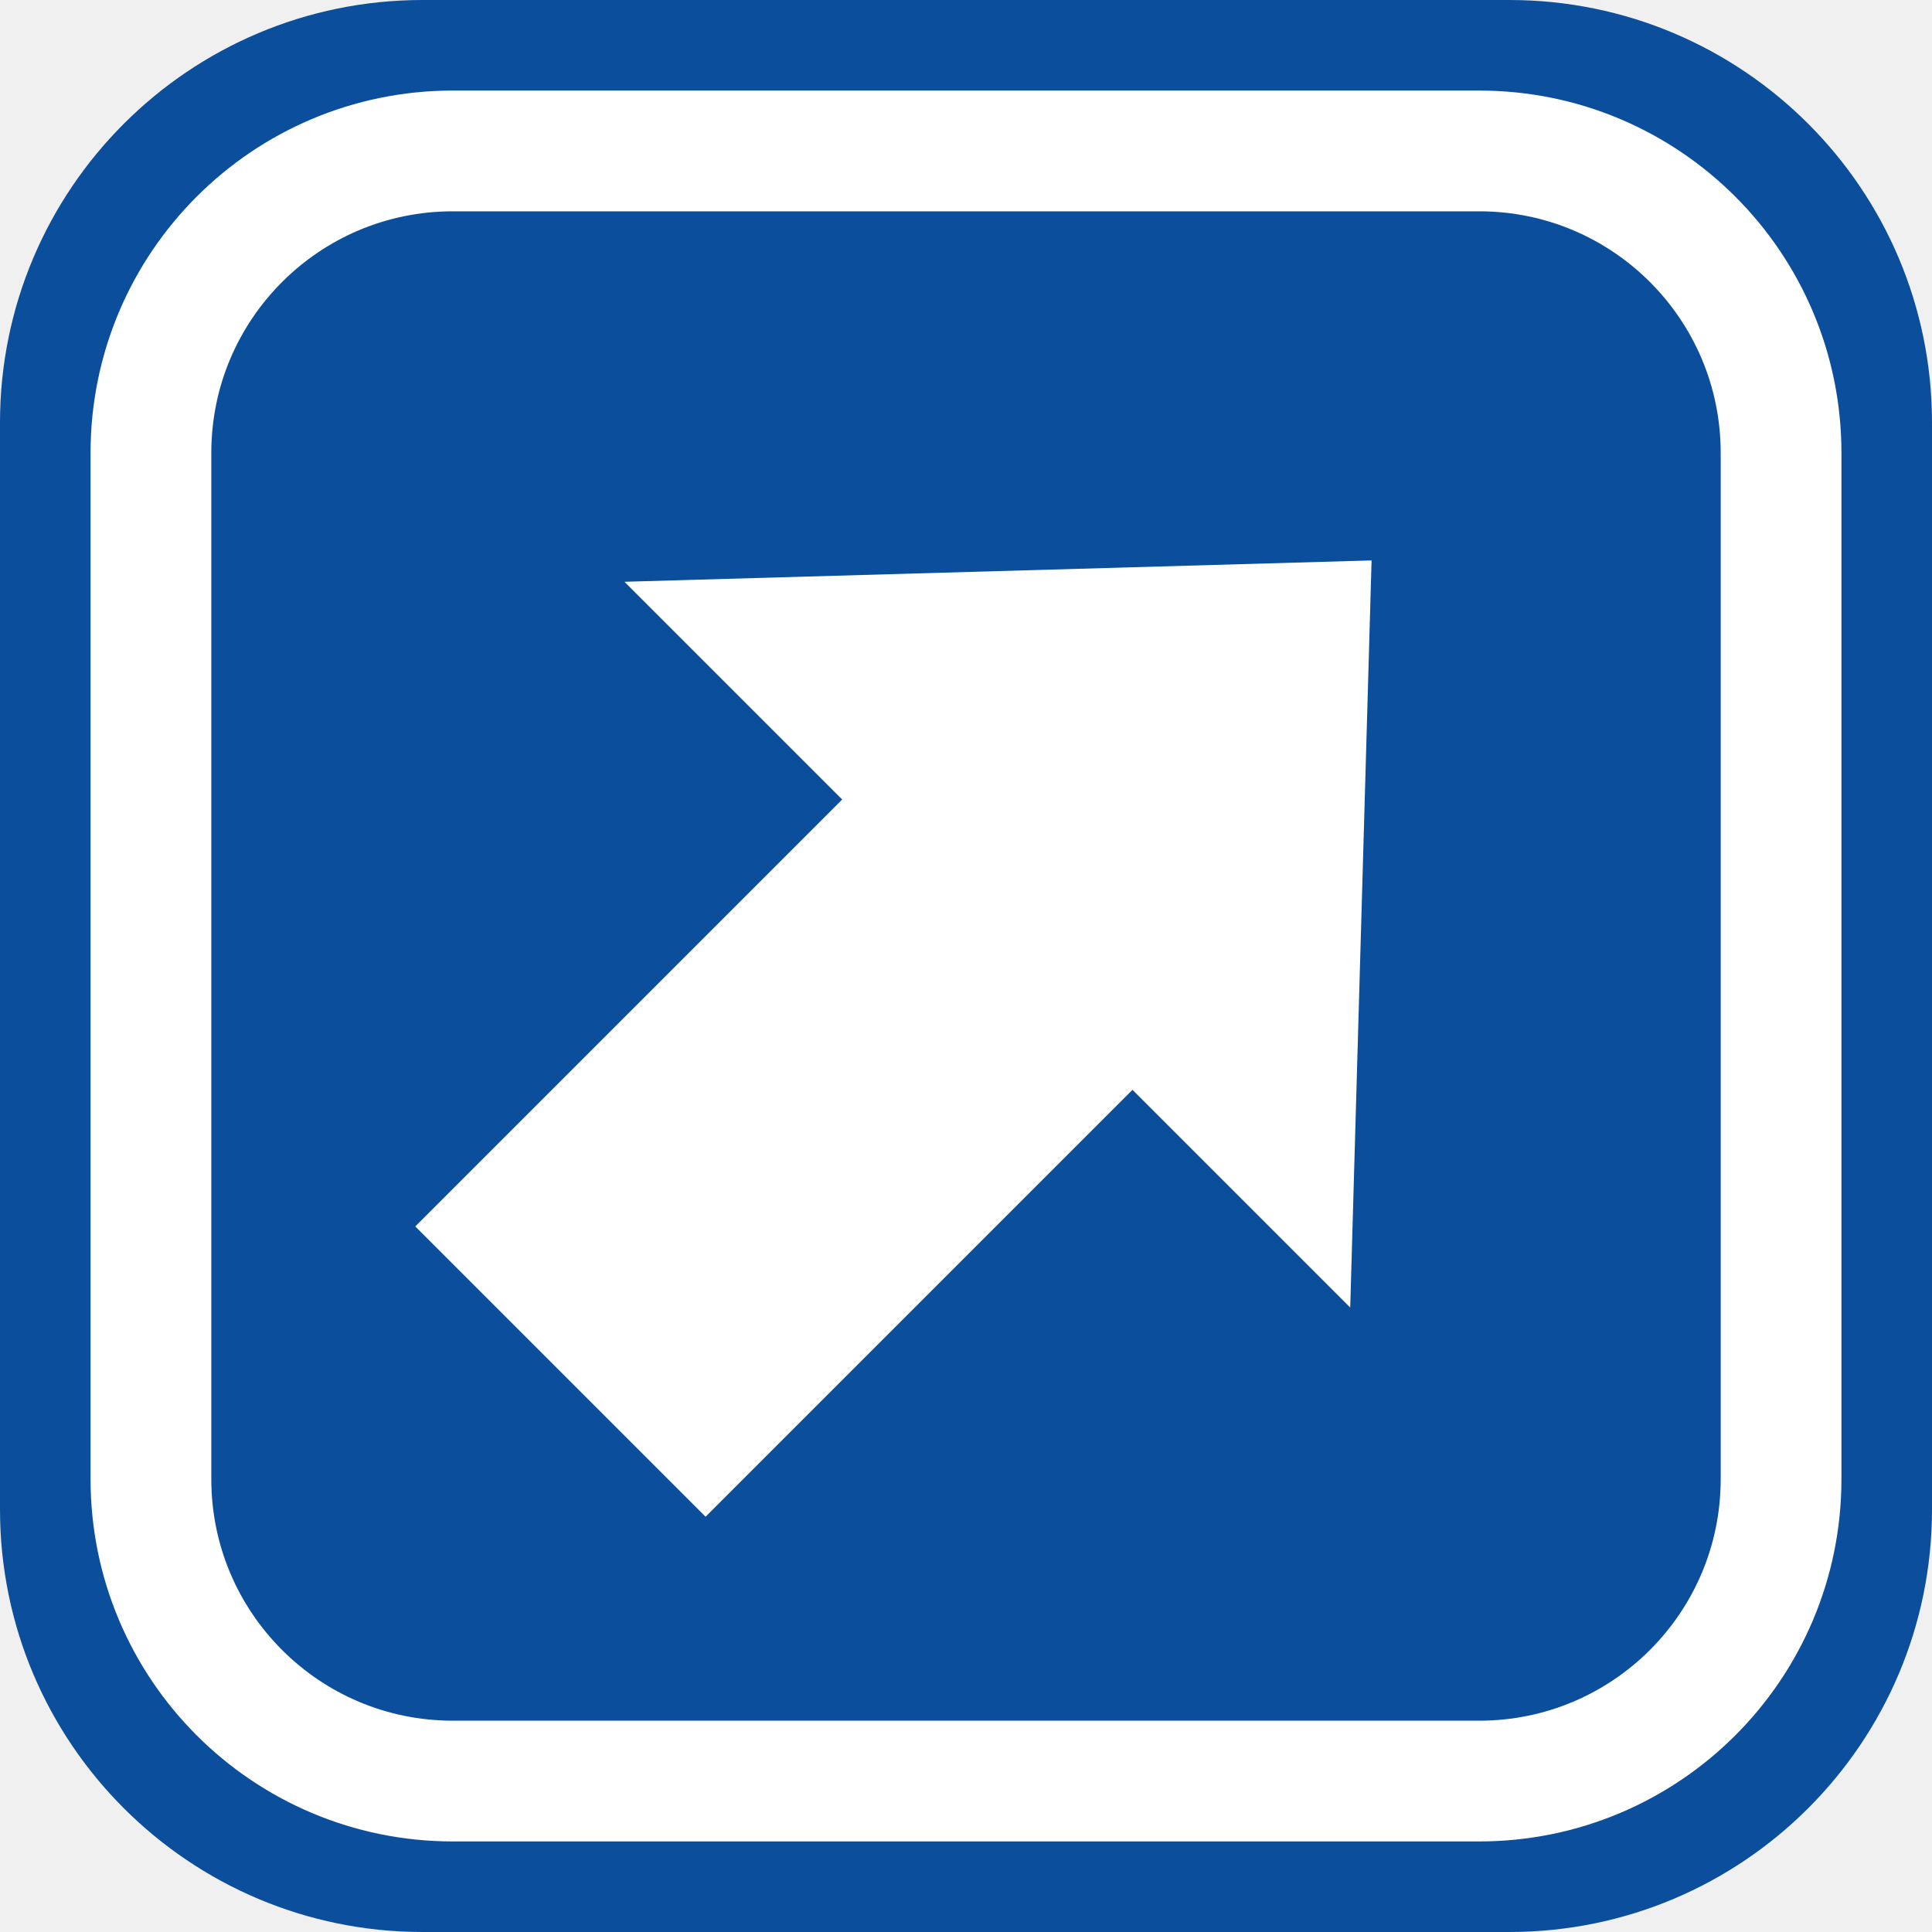
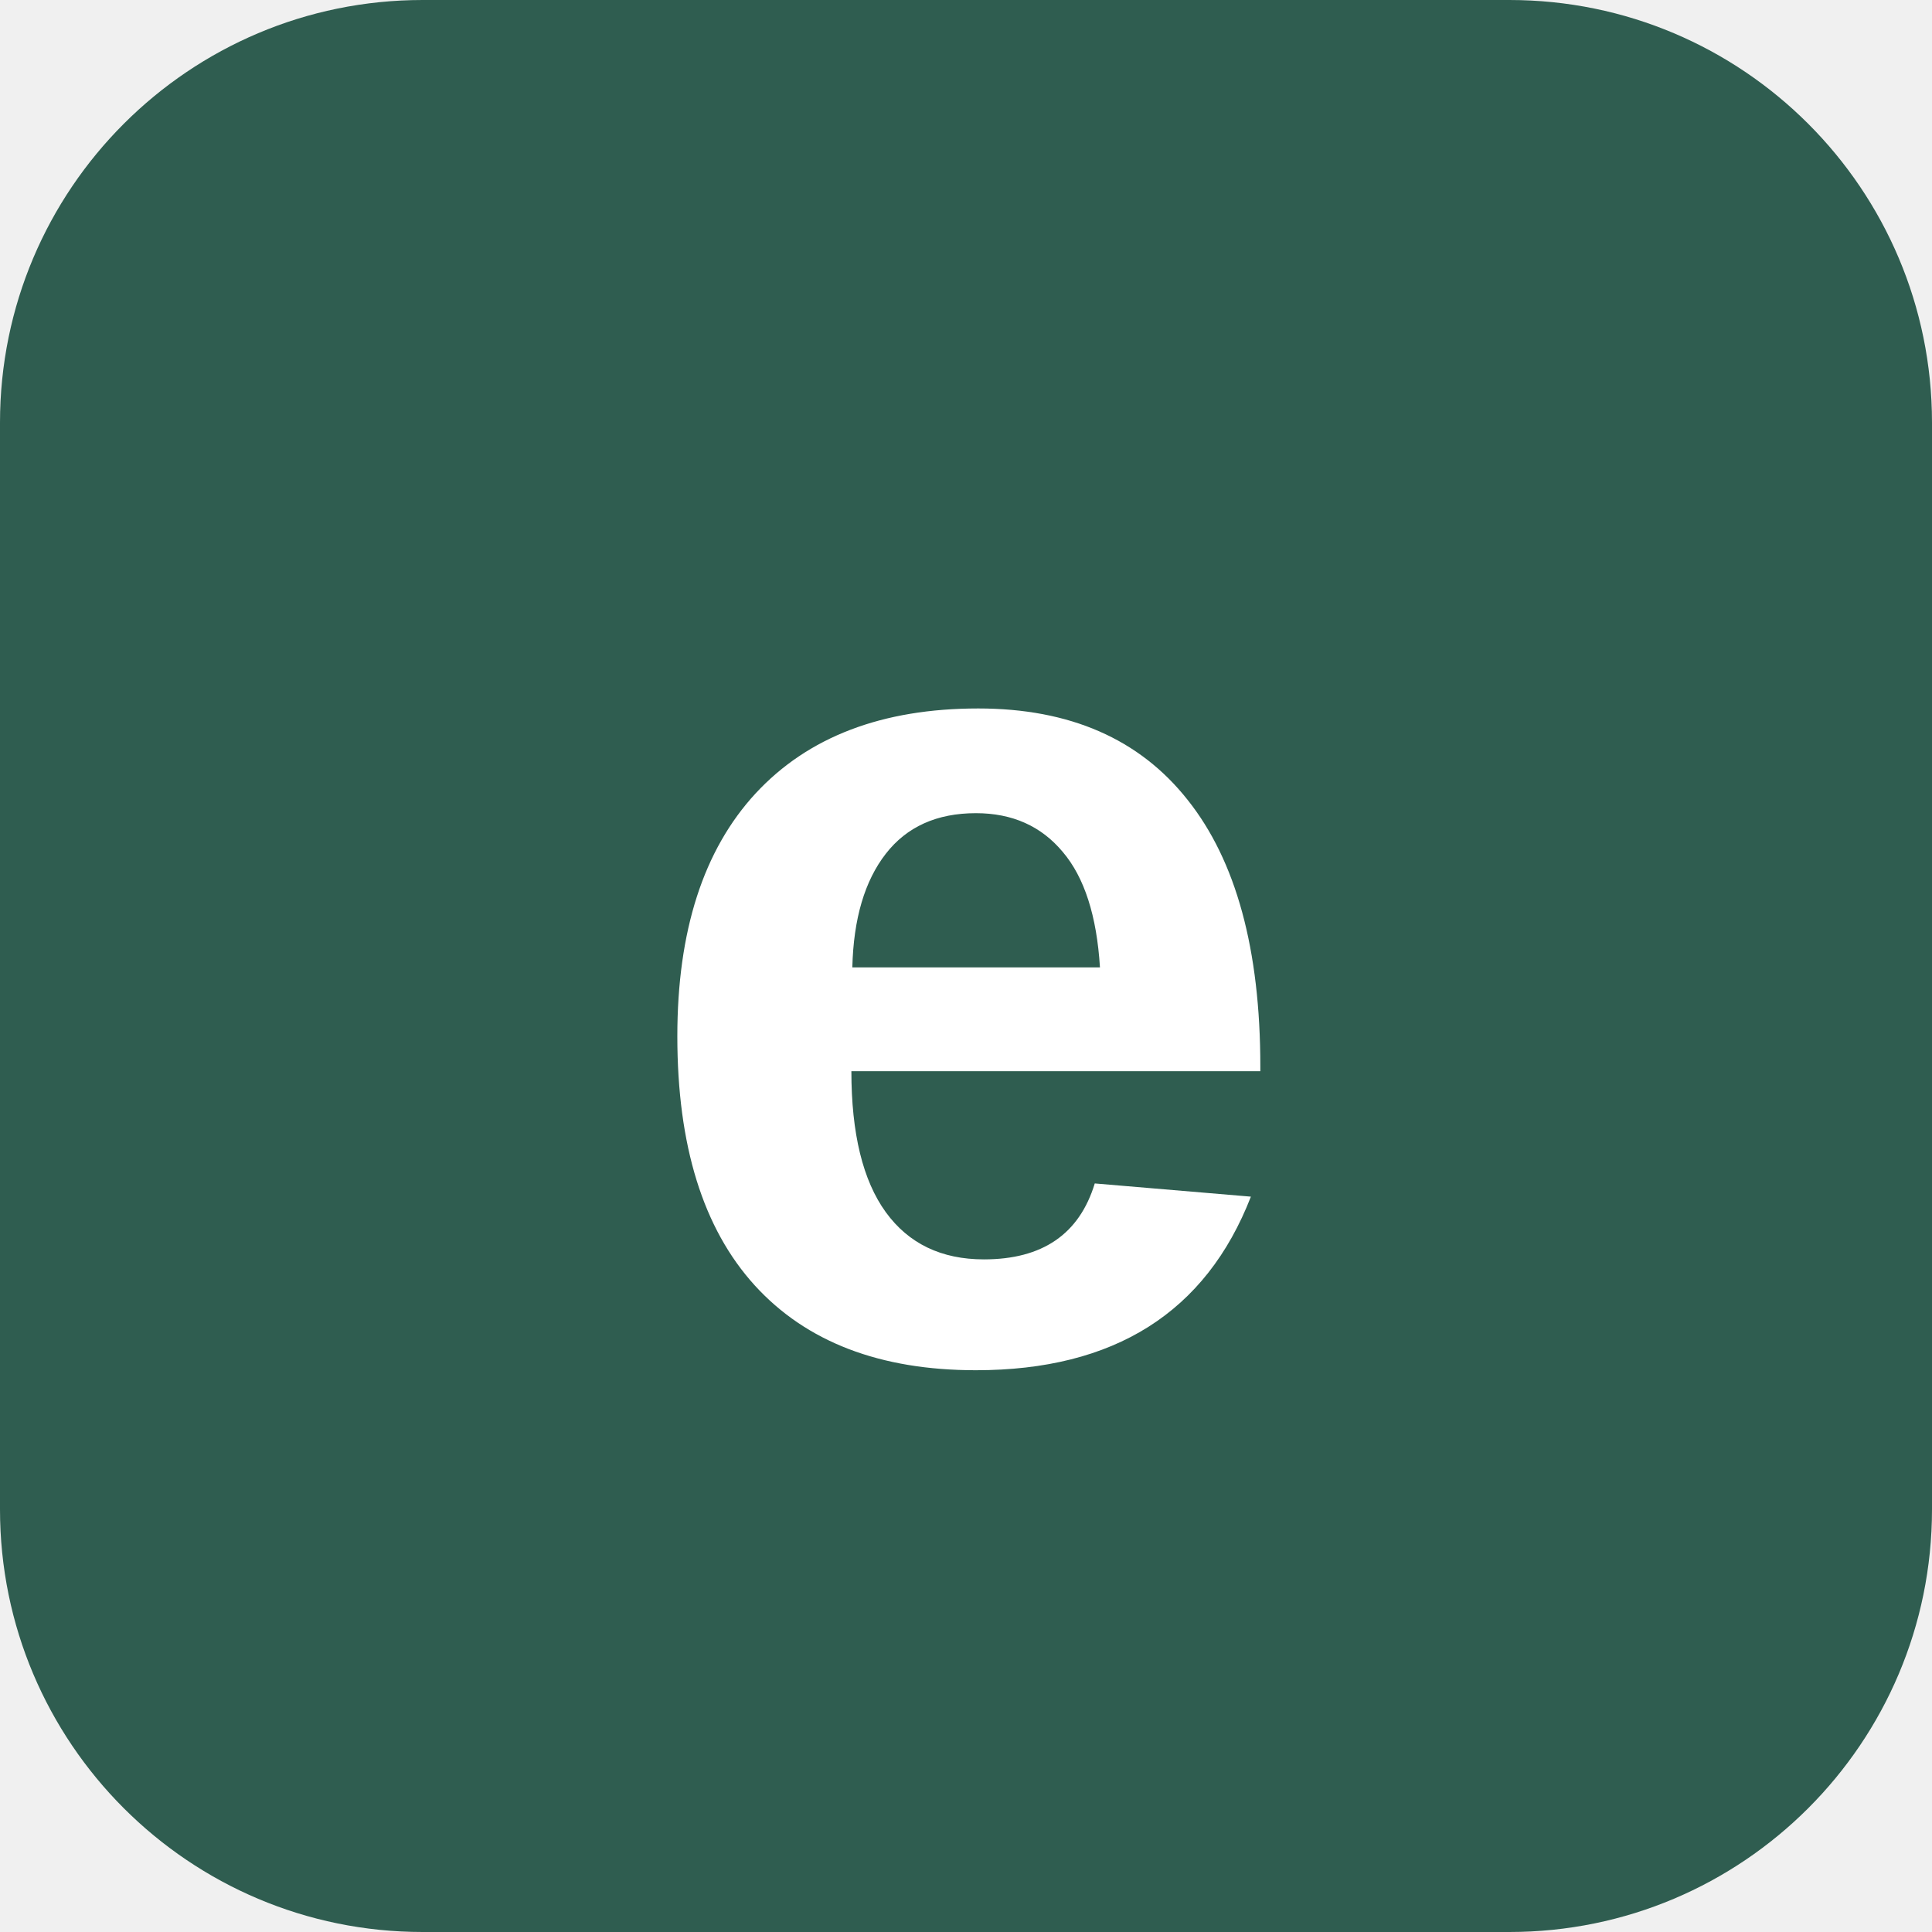
- <svg xmlns="http://www.w3.org/2000/svg" viewBox="0 0 32 32">
-   <rect width="32" height="32" rx="7" fill="#0B4F9C" />
-   <rect x="2.5" y="2.5" width="27" height="27" rx="5" fill="none" stroke="#fff" stroke-width="2" />
-   <path d="M16 6.5 24.5 15.5H19.4V25.5H12.6V15.5H7.5z" fill="#fff" transform="rotate(45 16 16)" />
+ <svg xmlns="http://www.w3.org/2000/svg" viewBox="0 0 64 64">
+   <rect width="64" height="64" rx="14" fill="#2F5D50" />
+   <text x="32" y="45" text-anchor="middle" font-family="Helvetica Neue, Arial, sans-serif" font-weight="700" font-size="40" fill="#fff">e</text>
</svg>
